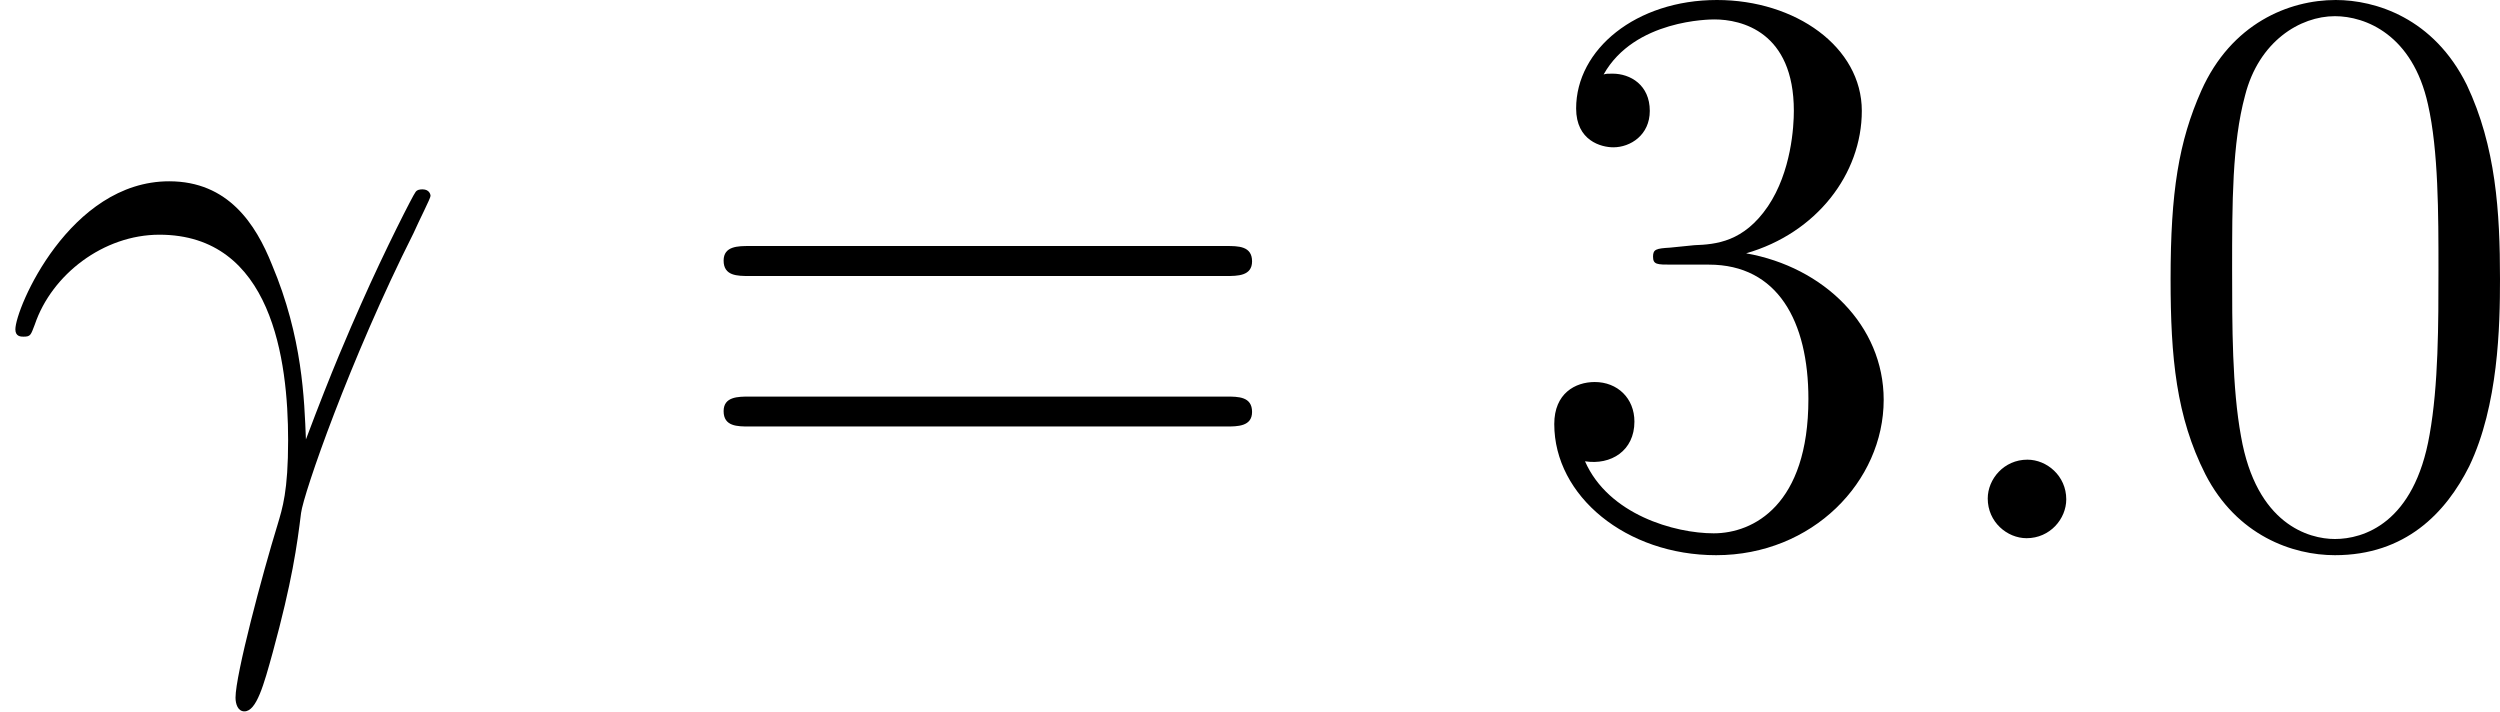
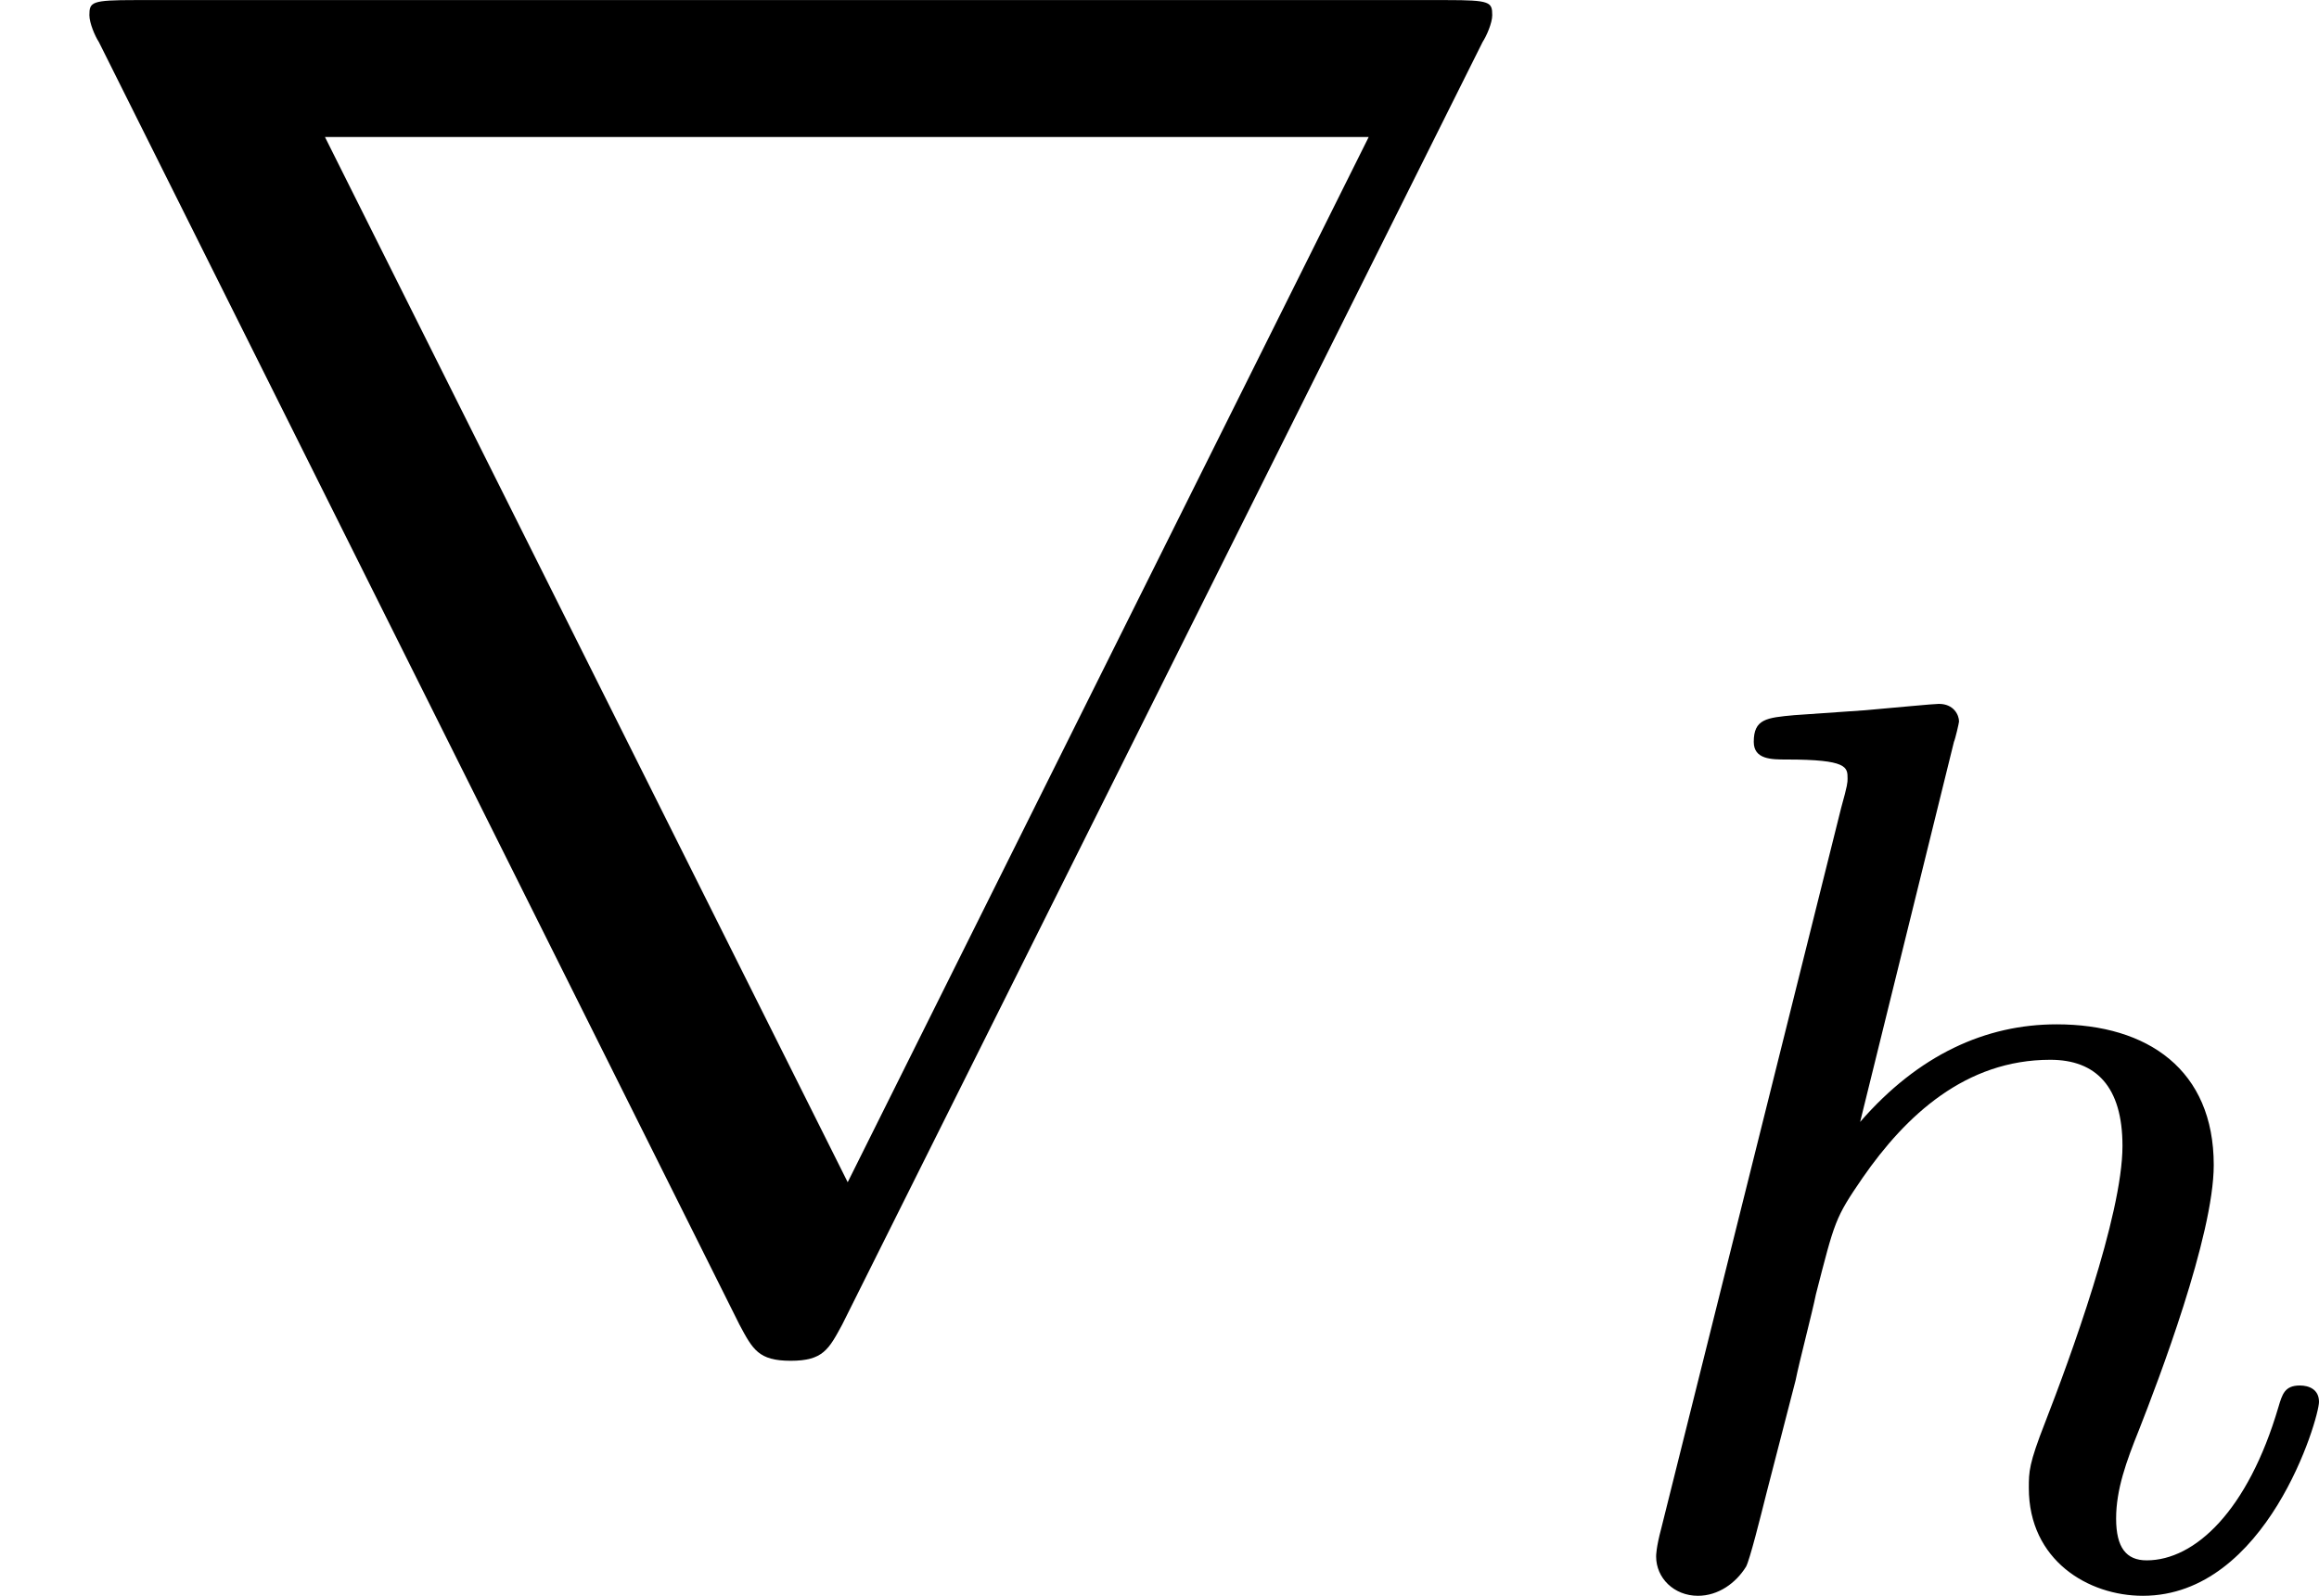
- <svg xmlns="http://www.w3.org/2000/svg" xmlns:xlink="http://www.w3.org/1999/xlink" version="1.1" width="36.929pt" height="10.509pt" viewBox="44.255 148.9 36.929 10.509">
+ <svg xmlns="http://www.w3.org/2000/svg" xmlns:xlink="http://www.w3.org/1999/xlink" version="1.1" width="14.585pt" height="10.038pt" viewBox="12.049 435.322 14.585 10.038">
  <defs>
-     <path id="g25-48" d="M5.356-3.826C5.356-4.818 5.296-5.786 4.866-6.695C4.376-7.687 3.515-7.95 2.929-7.95C2.236-7.95 1.387-7.603 .944-6.611C.61-5.858 .49-5.117 .49-3.826C.49-2.666 .574-1.793 1.004-.944C1.47-.036 2.295 .251 2.917 .251C3.957 .251 4.555-.371 4.902-1.064C5.332-1.961 5.356-3.132 5.356-3.826ZM2.917 .012C2.534 .012 1.757-.203 1.53-1.506C1.399-2.224 1.399-3.132 1.399-3.969C1.399-4.949 1.399-5.834 1.59-6.539C1.793-7.34 2.403-7.711 2.917-7.711C3.371-7.711 4.065-7.436 4.292-6.408C4.447-5.727 4.447-4.782 4.447-3.969C4.447-3.168 4.447-2.26 4.316-1.53C4.089-.215 3.335 .012 2.917 .012Z" />
-     <path id="g25-51" d="M2.2-4.292C1.997-4.28 1.949-4.268 1.949-4.16C1.949-4.041 2.008-4.041 2.224-4.041H2.774C3.79-4.041 4.244-3.204 4.244-2.056C4.244-.49 3.431-.072 2.845-.072C2.271-.072 1.291-.347 .944-1.136C1.327-1.076 1.674-1.291 1.674-1.722C1.674-2.068 1.423-2.307 1.088-2.307C.801-2.307 .49-2.14 .49-1.686C.49-.622 1.554 .251 2.881 .251C4.304 .251 5.356-.837 5.356-2.044C5.356-3.144 4.471-4.005 3.324-4.208C4.364-4.507 5.033-5.38 5.033-6.312C5.033-7.257 4.053-7.95 2.893-7.95C1.698-7.95 .813-7.221 .813-6.348C.813-5.87 1.184-5.774 1.363-5.774C1.614-5.774 1.901-5.954 1.901-6.312C1.901-6.695 1.614-6.862 1.351-6.862C1.279-6.862 1.255-6.862 1.219-6.85C1.674-7.663 2.798-7.663 2.857-7.663C3.252-7.663 4.029-7.484 4.029-6.312C4.029-6.085 3.993-5.416 3.646-4.902C3.288-4.376 2.881-4.34 2.558-4.328L2.2-4.292Z" />
-     <path id="g25-61" d="M8.07-3.873C8.237-3.873 8.452-3.873 8.452-4.089C8.452-4.316 8.249-4.316 8.07-4.316H1.028C.861-4.316 .646-4.316 .646-4.101C.646-3.873 .849-3.873 1.028-3.873H8.07ZM8.07-1.65C8.237-1.65 8.452-1.65 8.452-1.865C8.452-2.092 8.249-2.092 8.07-2.092H1.028C.861-2.092 .646-2.092 .646-1.877C.646-1.65 .849-1.65 1.028-1.65H8.07Z" />
-     <path id="g16-13" d="M4.519-1.459C4.495-2.044 4.471-2.965 4.017-4.041C3.778-4.639 3.371-5.272 2.499-5.272C1.028-5.272 .227-3.395 .227-3.084C.227-2.977 .311-2.977 .347-2.977C.454-2.977 .454-3.001 .514-3.156C.765-3.897 1.53-4.483 2.355-4.483C4.017-4.483 4.256-2.63 4.256-1.447C4.256-.693 4.172-.442 4.101-.203C3.873 .538 3.479 2.02 3.479 2.355C3.479 2.451 3.515 2.558 3.61 2.558C3.79 2.558 3.897 2.164 4.029 1.686C4.316 .634 4.388 .108 4.447-.371C4.483-.658 5.165-2.63 6.109-4.507C6.193-4.698 6.36-5.021 6.36-5.057C6.36-5.069 6.348-5.153 6.241-5.153C6.217-5.153 6.157-5.153 6.133-5.105C6.109-5.081 5.691-4.268 5.332-3.455C5.153-3.049 4.914-2.511 4.519-1.459Z" />
-     <path id="g16-58" d="M2.2-.574C2.2-.921 1.913-1.16 1.626-1.16C1.279-1.16 1.04-.873 1.04-.586C1.04-.239 1.327 0 1.614 0C1.961 0 2.2-.287 2.2-.574Z" />
+     <use id="g13-114" xlink:href="#g4-114" transform="scale(1.095891)" />
+     <path id="g15-104" d="M2.327-5.292C2.335-5.308 2.359-5.412 2.359-5.42C2.359-5.46 2.327-5.531 2.232-5.531C2.2-5.531 1.953-5.507 1.769-5.491L1.323-5.46C1.148-5.444 1.068-5.436 1.068-5.292C1.068-5.181 1.18-5.181 1.275-5.181C1.658-5.181 1.658-5.133 1.658-5.061C1.658-5.037 1.658-5.021 1.618-4.878L.486-.343C.454-.223 .454-.175 .454-.167C.454-.032 .566 .08 .717 .08C.845 .08 .956 0 1.02-.104C1.044-.151 1.108-.406 1.148-.566L1.331-1.275C1.355-1.395 1.435-1.698 1.459-1.817C1.578-2.279 1.578-2.295 1.753-2.55C2.024-2.941 2.399-3.292 2.933-3.292C3.22-3.292 3.387-3.124 3.387-2.75C3.387-2.311 3.053-1.403 2.901-1.012C2.798-.749 2.798-.701 2.798-.598C2.798-.143 3.172 .08 3.515 .08C4.296 .08 4.623-1.036 4.623-1.14C4.623-1.219 4.559-1.243 4.503-1.243C4.407-1.243 4.392-1.188 4.368-1.108C4.176-.454 3.842-.143 3.539-.143C3.411-.143 3.347-.223 3.347-.406S3.411-.765 3.491-.964C3.61-1.267 3.961-2.184 3.961-2.63C3.961-3.228 3.547-3.515 2.973-3.515C2.527-3.515 2.104-3.324 1.737-2.901L2.327-5.292Z" />
+     <path id="g4-114" d="M8.509-7.211C8.531-7.244 8.564-7.32 8.564-7.364C8.564-7.44 8.553-7.451 8.302-7.451H.775C.524-7.451 .513-7.44 .513-7.364C.513-7.32 .545-7.244 .567-7.211L4.244 .153C4.32 .295 4.353 .36 4.538 .36S4.756 .295 4.833 .153L8.509-7.211ZM1.865-6.665H7.855L4.865-.665L1.865-6.665Z" />
  </defs>
  <g id="page1">
-     <use x="44.255" y="156.85" xlink:href="#g16-13" />
-     <use x="54.298" y="156.85" xlink:href="#g25-61" />
-     <use x="66.724" y="156.85" xlink:href="#g25-51" />
-     <use x="72.577" y="156.85" xlink:href="#g16-58" />
-     <use x="75.828" y="156.85" xlink:href="#g25-48" />
+     <use x="12.049" y="443.488" xlink:href="#g13-114" />
+     <use x="22.011" y="445.281" xlink:href="#g15-104" />
  </g>
</svg>
